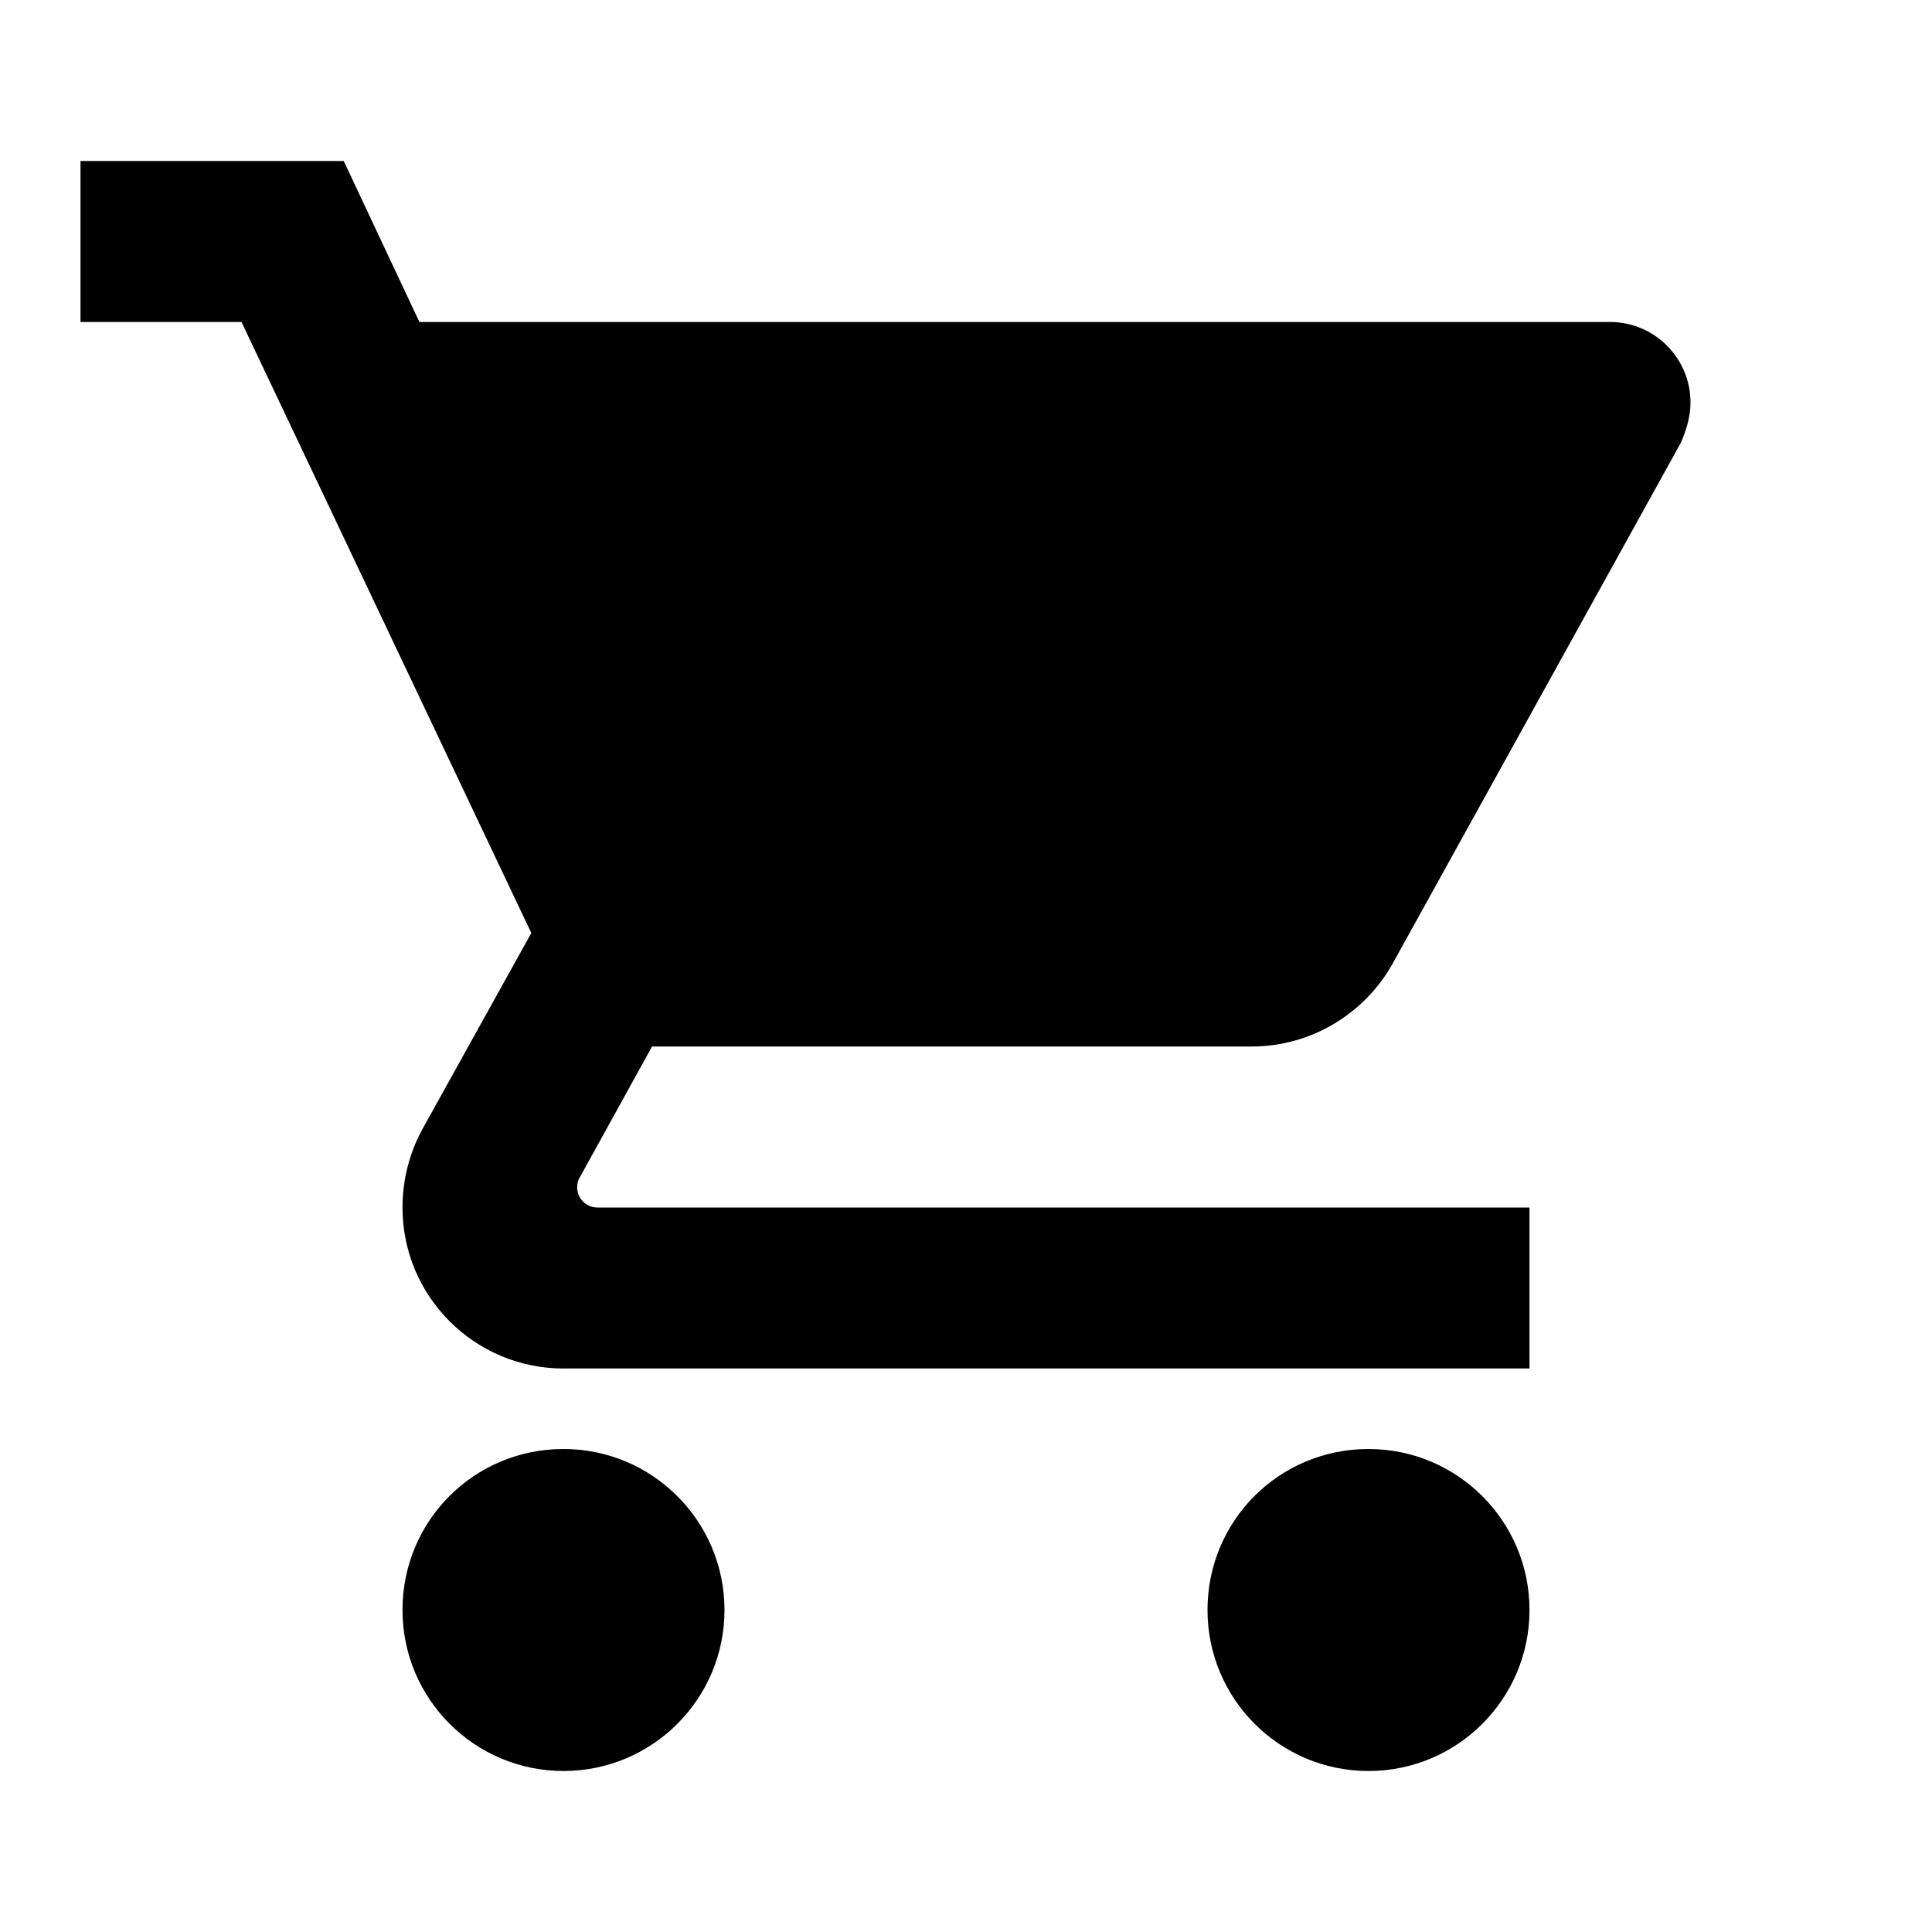
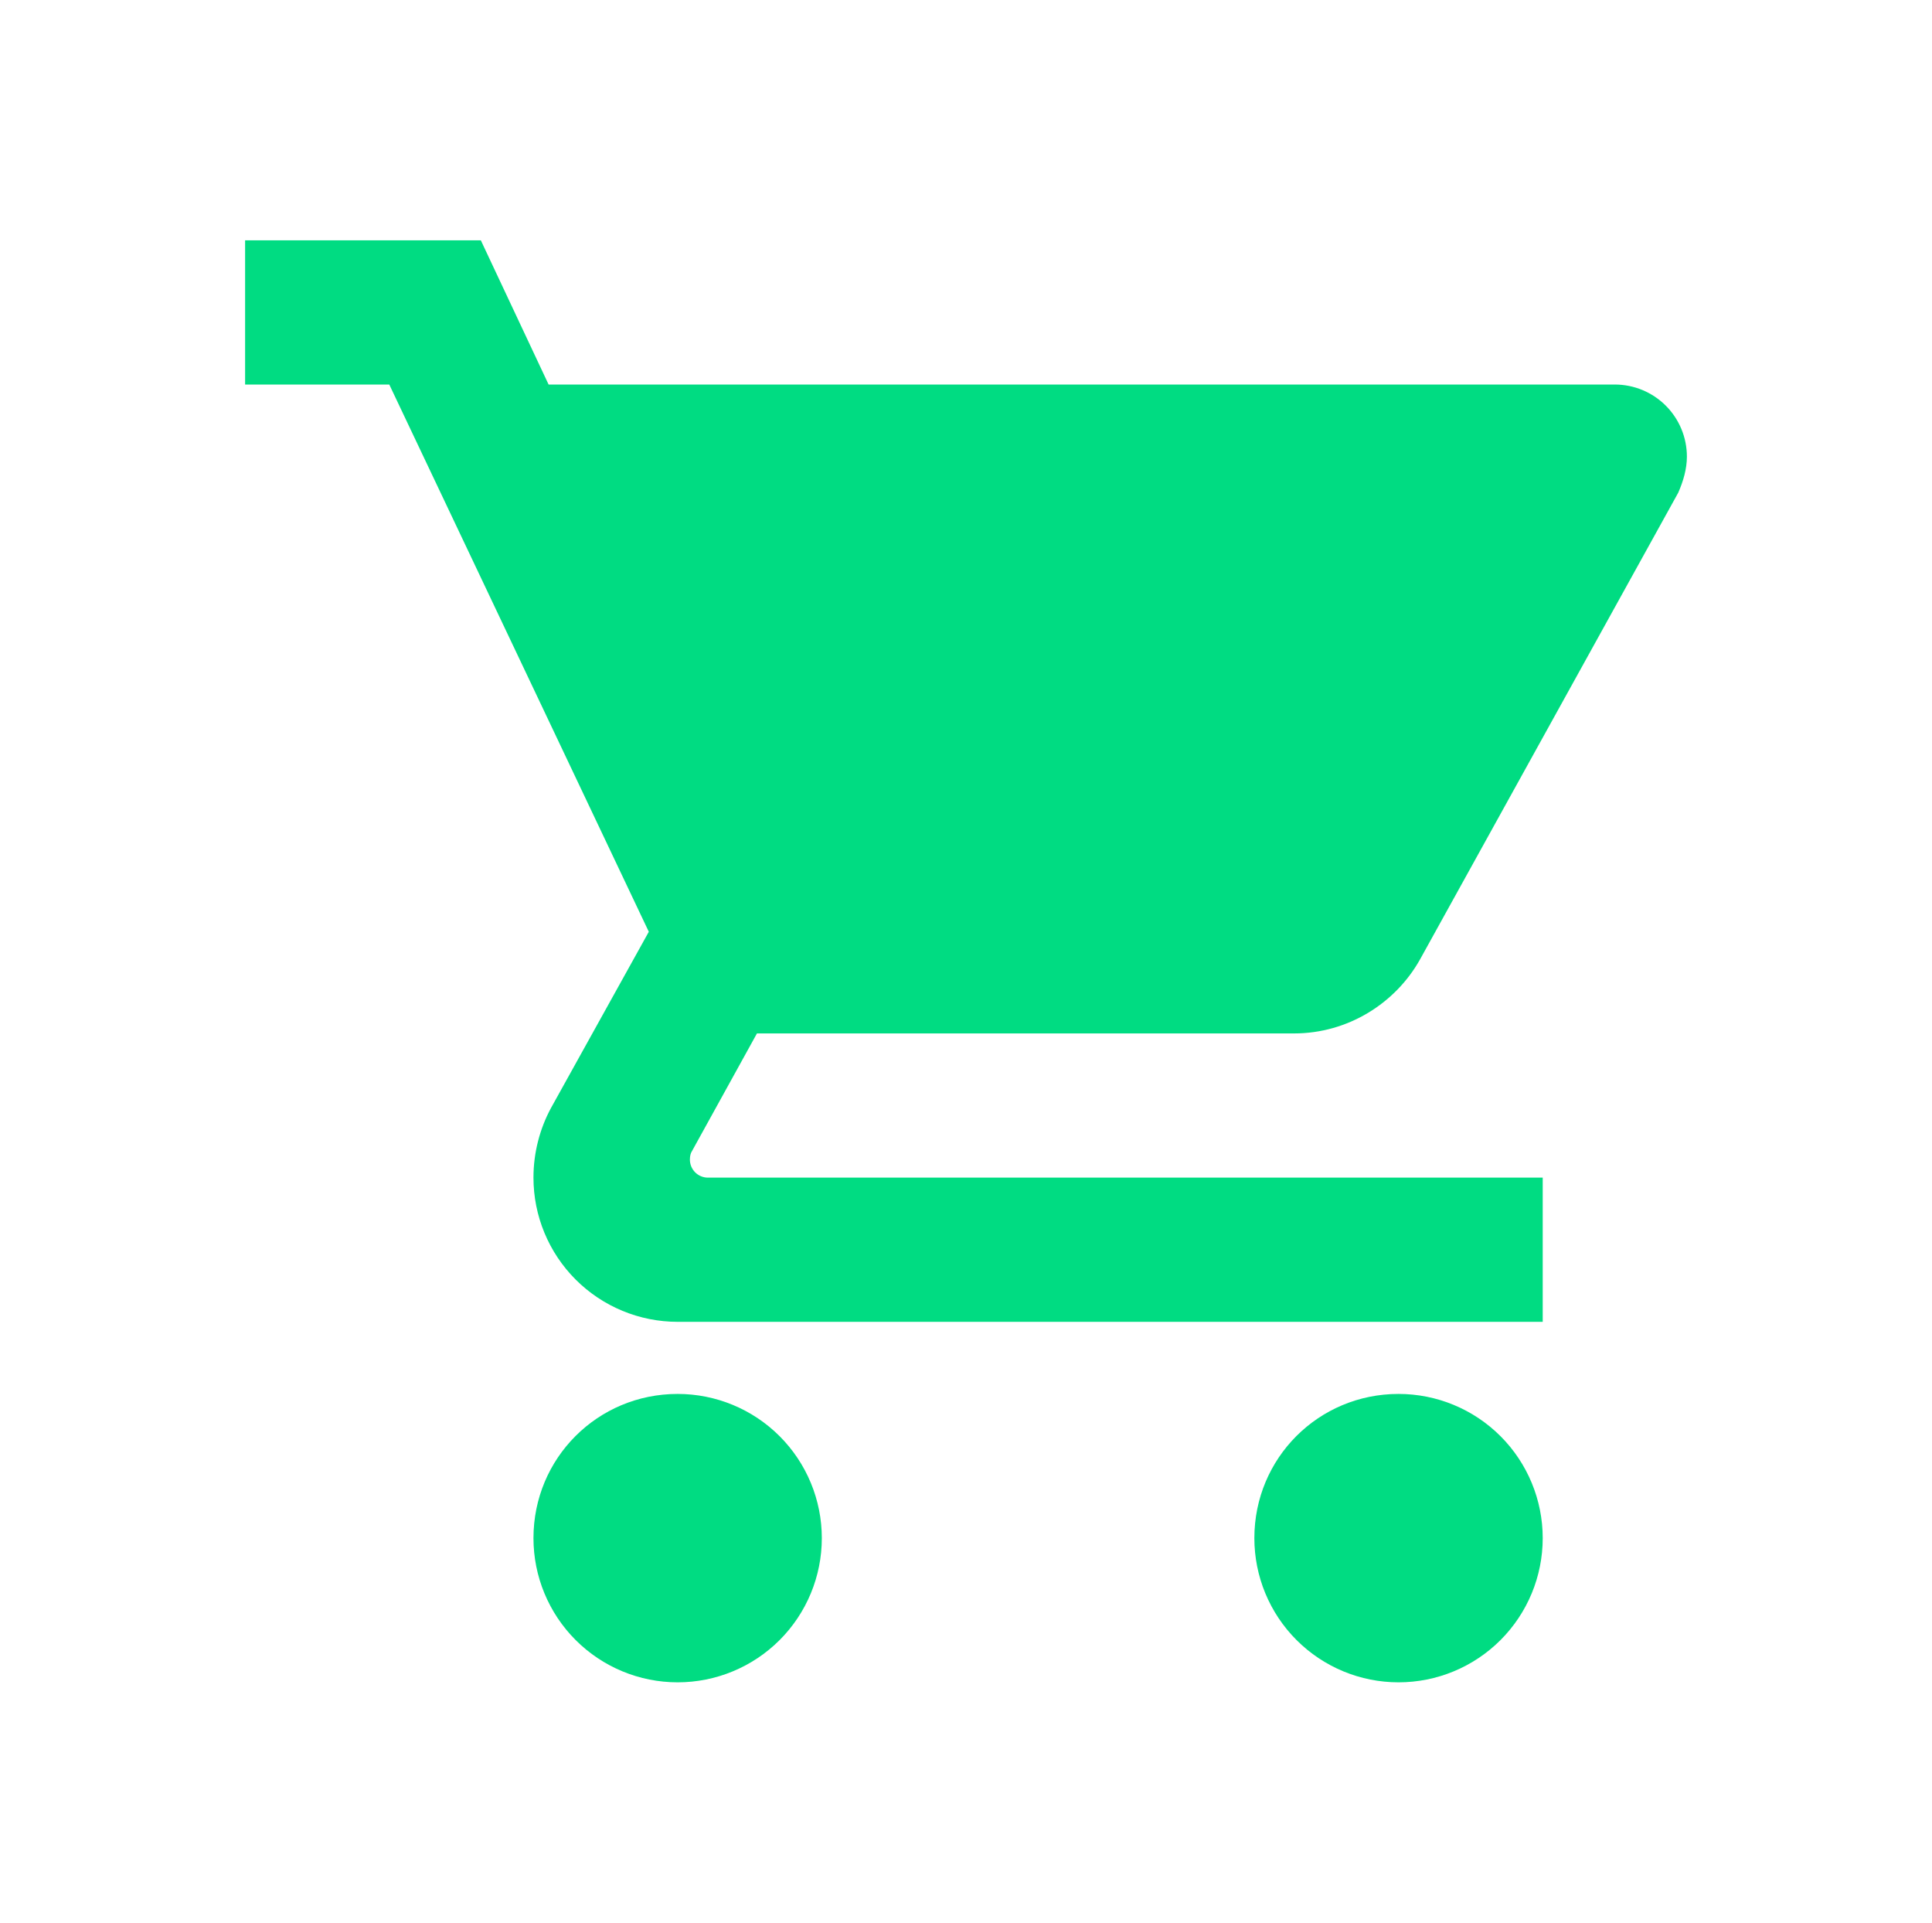
- <svg xmlns="http://www.w3.org/2000/svg" width="1em" height="1em" viewBox="0 0 24 24">
-   <path fill="currentColor" d="M17 18c-1.11 0-2 .89-2 2a2 2 0 0 0 2 2a2 2 0 0 0 2-2a2 2 0 0 0-2-2M1 2v2h2l3.6 7.59l-1.36 2.45c-.15.28-.24.61-.24.96a2 2 0 0 0 2 2h12v-2H7.42a.25.25 0 0 1-.25-.25q0-.075.03-.12L8.1 13h7.45c.75 0 1.41-.42 1.75-1.03l3.58-6.47c.07-.16.12-.33.12-.5a1 1 0 0 0-1-1H5.21l-.94-2M7 18c-1.11 0-2 .89-2 2a2 2 0 0 0 2 2a2 2 0 0 0 2-2a2 2 0 0 0-2-2" />
+ <svg xmlns="http://www.w3.org/2000/svg" width="201" height="200" viewBox="0 0 201 200" fill="none">
+   <path d="M145.5 145C137.175 145 130.5 151.675 130.5 160C130.5 163.978 132.08 167.794 134.893 170.607C137.706 173.42 141.522 175 145.5 175C149.478 175 153.294 173.42 156.107 170.607C158.92 167.794 160.5 163.978 160.5 160C160.5 156.022 158.92 152.206 156.107 149.393C153.294 146.58 149.478 145 145.5 145ZM25.5 25V40H40.5L67.5 96.925L57.3 115.3C56.175 117.4 55.5 119.875 55.5 122.5C55.5 126.478 57.08 130.294 59.893 133.107C62.706 135.92 66.522 137.5 70.5 137.5H160.5V122.5H73.65C73.153 122.5 72.676 122.302 72.324 121.951C71.972 121.599 71.775 121.122 71.775 120.625C71.775 120.25 71.85 119.95 72 119.725L78.75 107.5H134.625C140.25 107.5 145.2 104.35 147.75 99.775L174.6 51.25C175.125 50.05 175.5 48.775 175.5 47.5C175.5 45.511 174.71 43.603 173.303 42.197C171.897 40.79 169.989 40 168 40H57.075L50.025 25M70.5 145C62.175 145 55.5 151.675 55.5 160C55.5 163.978 57.08 167.794 59.893 170.607C62.706 173.42 66.522 175 70.5 175C74.478 175 78.294 173.42 81.107 170.607C83.92 167.794 85.5 163.978 85.5 160C85.5 156.022 83.92 152.206 81.107 149.393C78.294 146.58 74.478 145 70.5 145Z" fill="url(#paint0_linear_4_35)" />
+   <defs>
+     <linearGradient id="paint0_linear_4_35" x1="100.5" y1="25" x2="100.5" y2="175" gradientUnits="userSpaceOnUse">
+       <stop stop-color="#00DC82" />
+       <stop offset="1" stop-color="#00DC82" />
+     </linearGradient>
+   </defs>
</svg>
